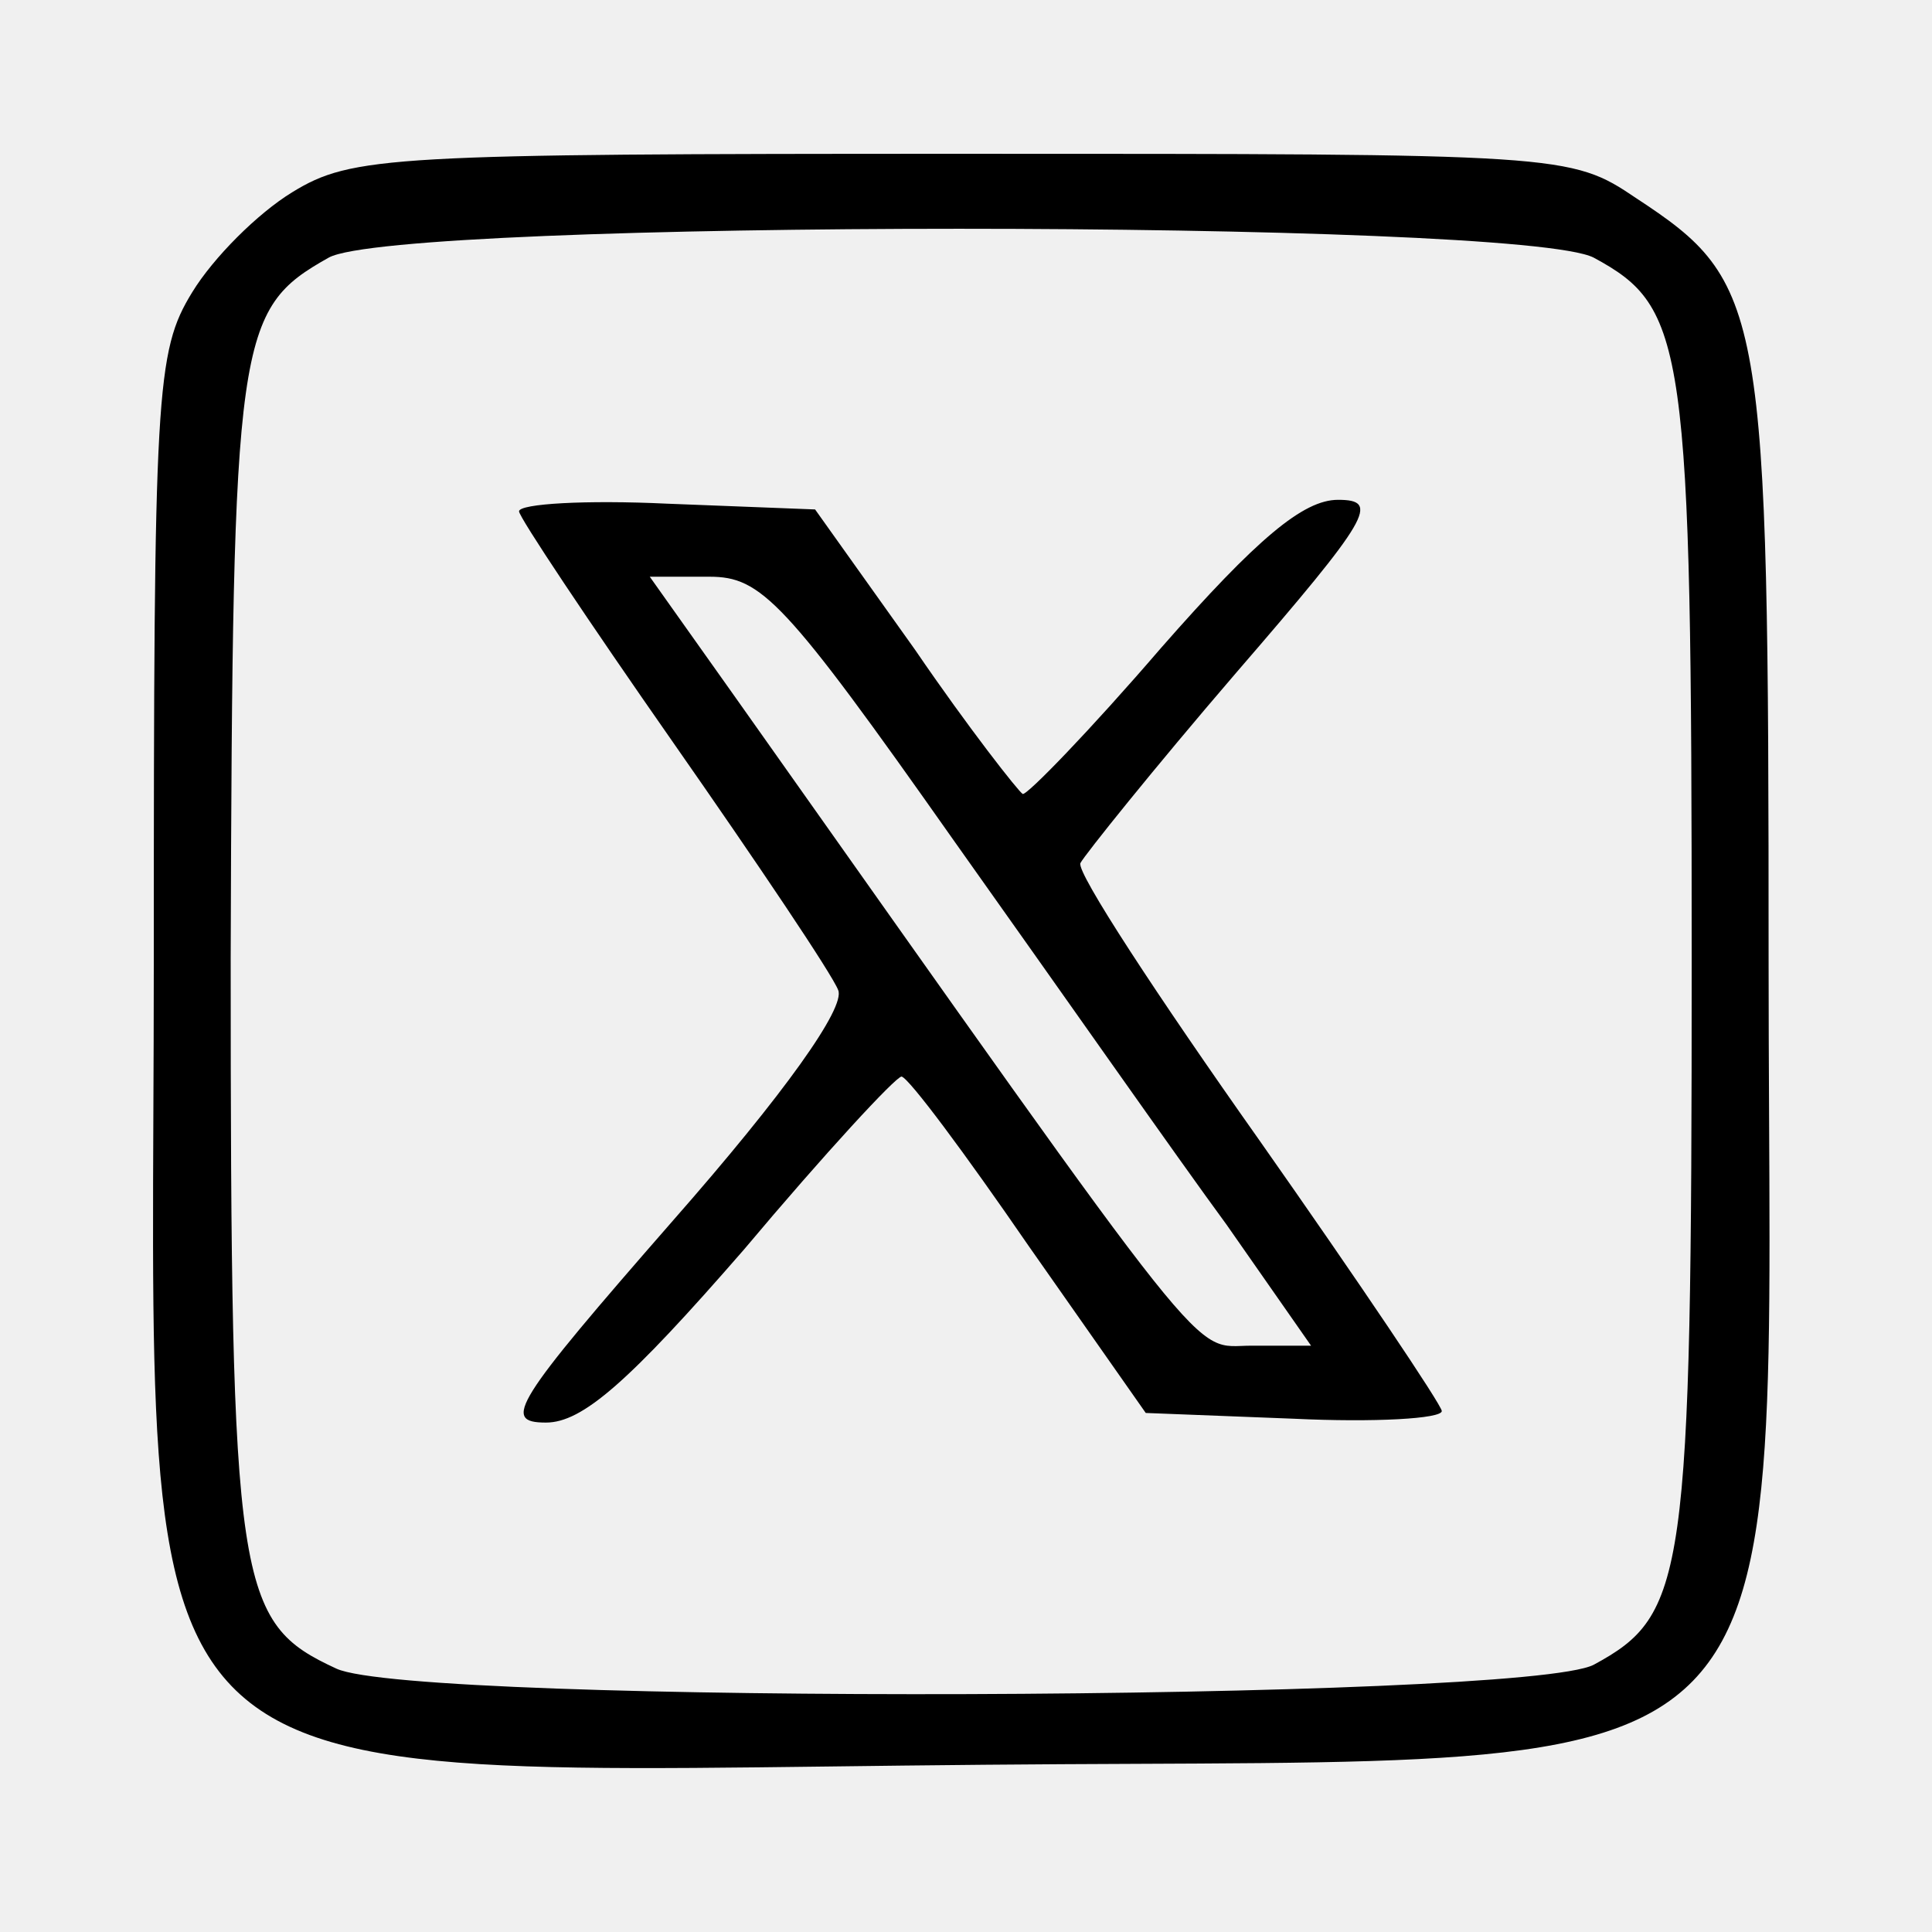
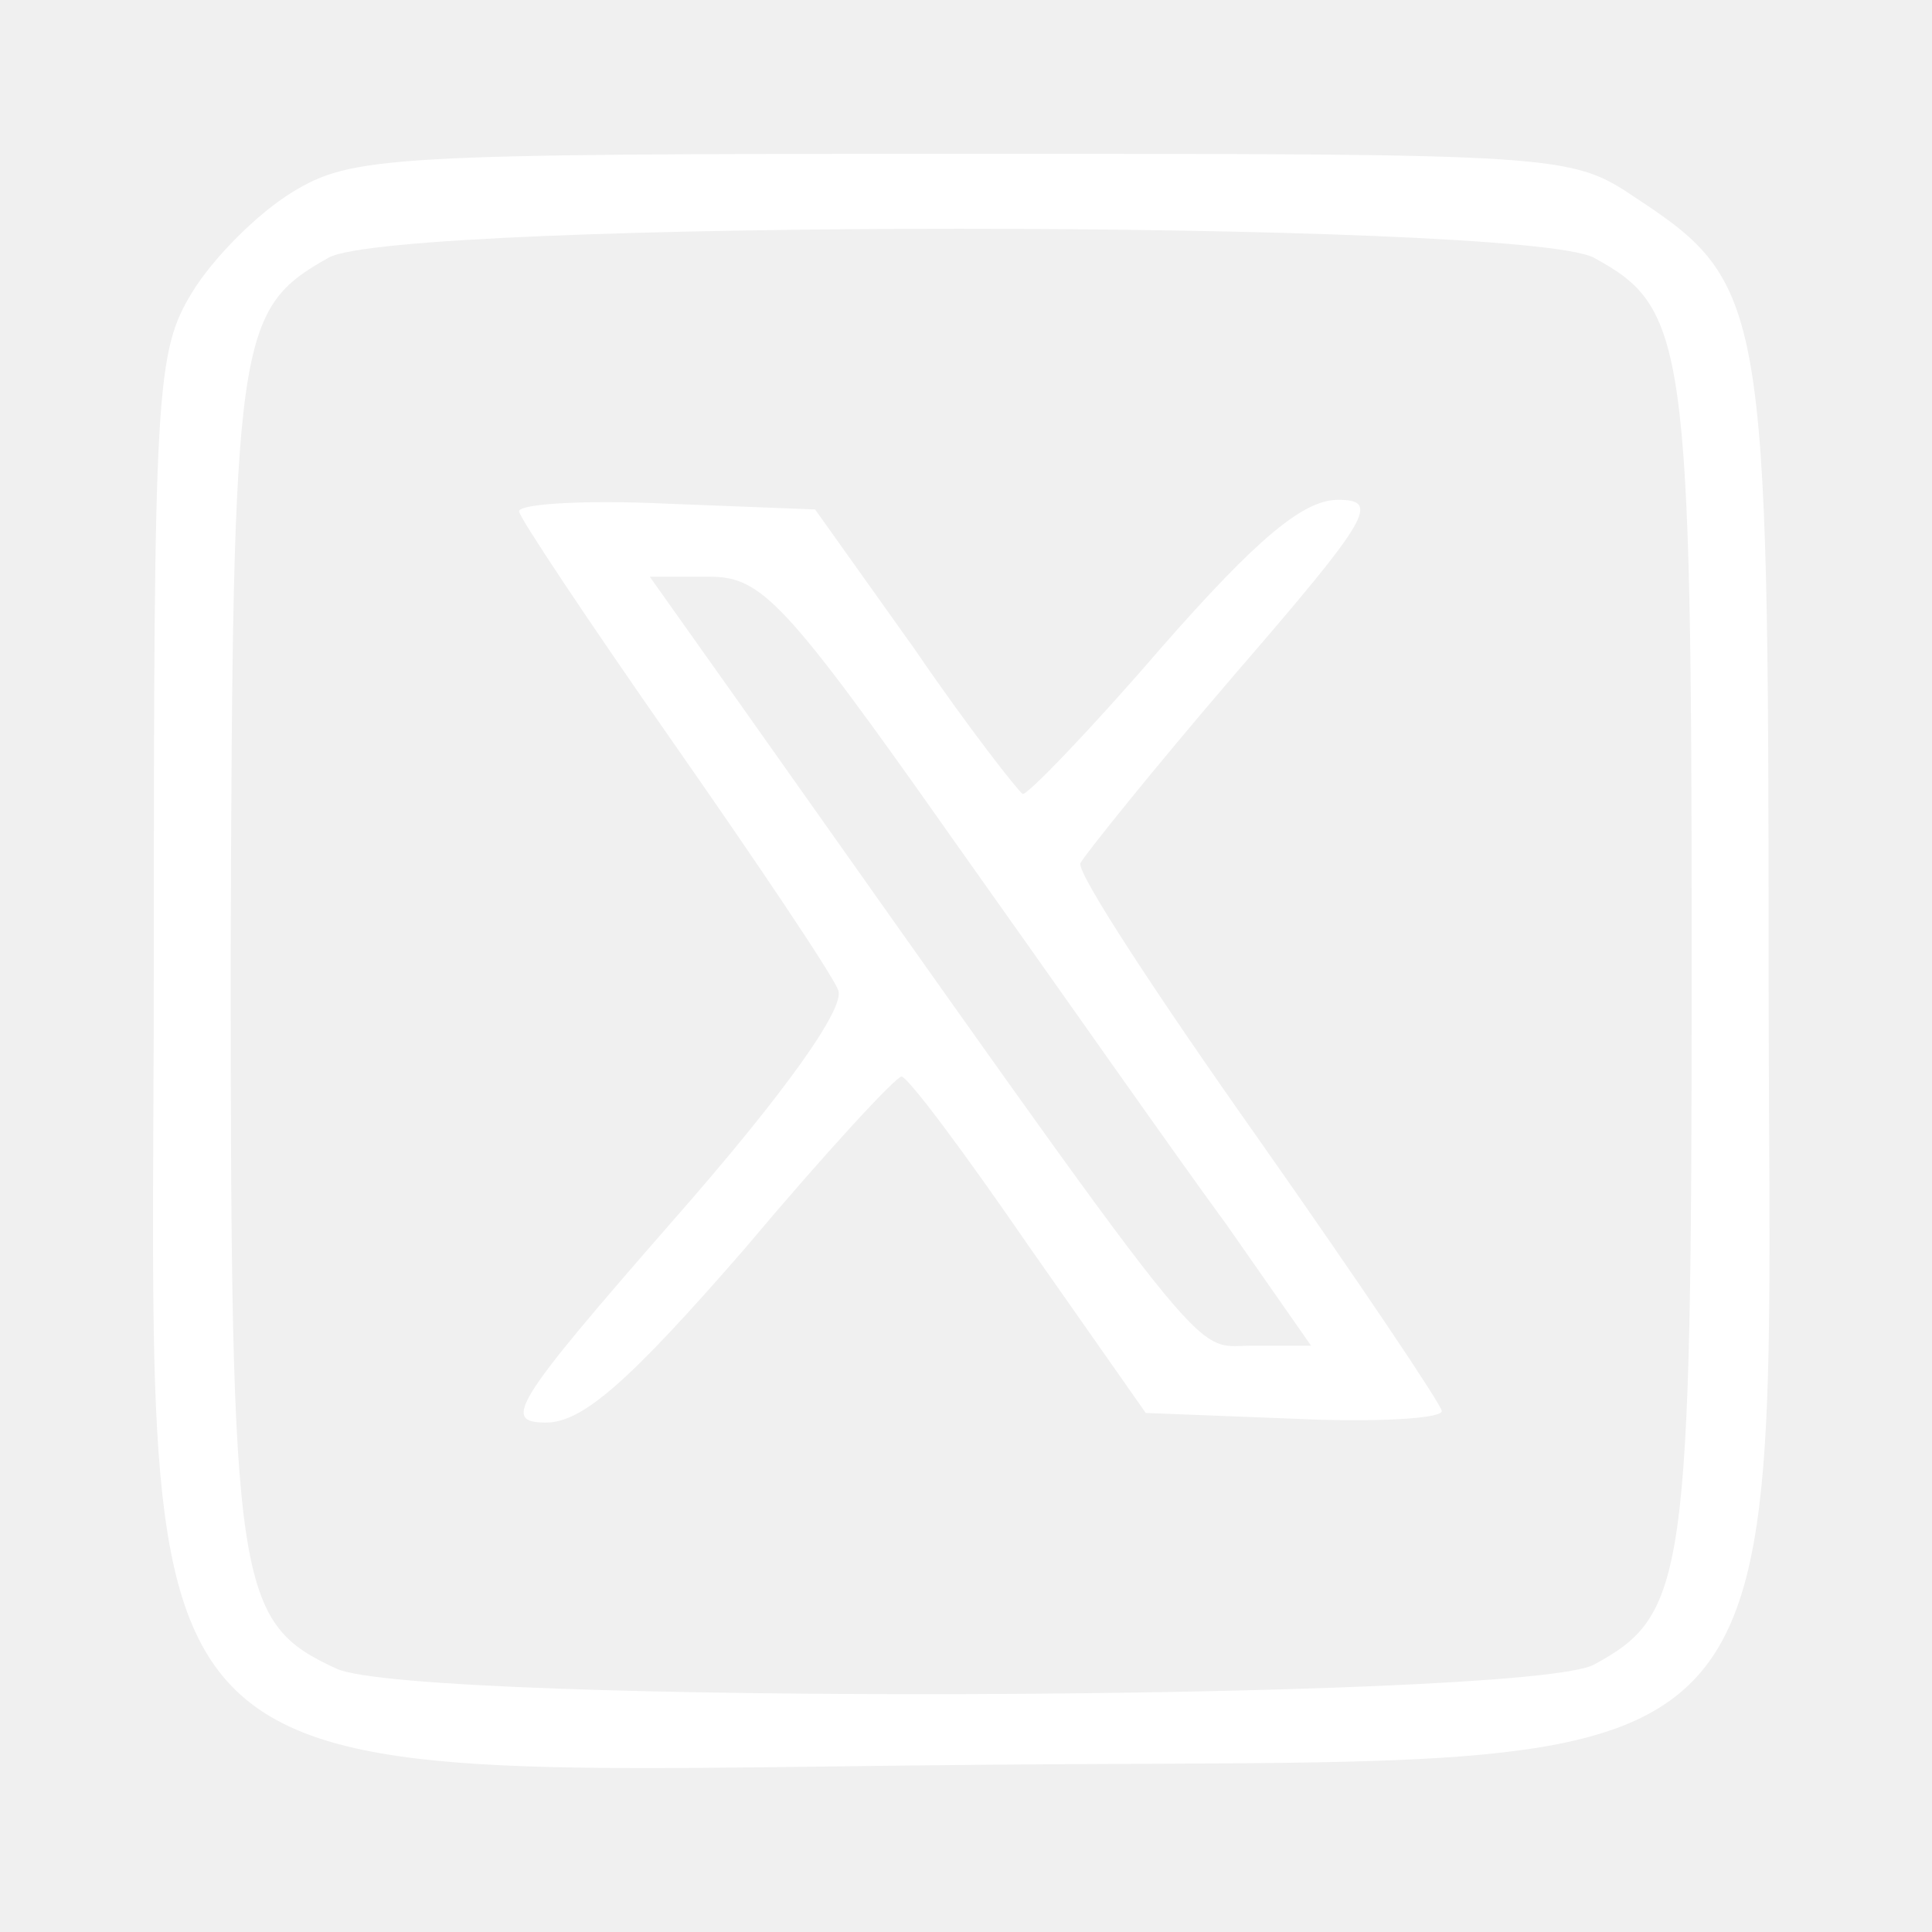
<svg xmlns="http://www.w3.org/2000/svg" width="134" height="134" viewBox="0 0 134 134" fill="none">
-   <path d="M20.267 13.334C17.867 14.8 14.8 17.867 13.333 20.267C10.8 24.4 10.667 27.067 10.667 66.8C10.667 126.667 6.667 122.934 68.267 122.4C126.8 121.867 122.667 126 122.667 66.667C122.667 21.2 122.4 19.6 113.467 13.734C108.933 10.667 108.4 10.667 66.8 10.667C27.067 10.667 24.4 10.8 20.267 13.334ZM110.533 17.867C116.933 21.334 117.333 23.734 117.333 66.667C117.333 109.6 116.933 112 110.533 115.467C105.6 118 28.8 118.267 23.333 115.734C16.4 112.534 16 110.267 16 66.4C16.133 23.2 16.4 21.467 22.8 17.867C27.6 15.2 105.333 15.2 110.533 17.867Z" fill="black" />
-   <path d="M36 35.467C36 35.867 40.8 43.067 46.667 51.467C52.533 59.867 57.733 67.6 58.133 68.667C58.667 69.867 54.4 75.867 46.667 84.667C35.6 97.334 34.8 98.667 37.867 98.667C40.4 98.667 43.6 95.867 51.6 86.667C57.2 80 62.133 74.667 62.533 74.667C63.067 74.8 66.933 80 71.333 86.4L79.467 98L89.733 98.4C95.333 98.667 100 98.4 100 97.867C100 97.467 94.267 88.934 87.333 79.067C80.267 69.067 74.667 60.534 74.933 59.867C75.2 59.334 80 53.334 85.733 46.667C95.067 35.867 95.733 34.667 92.8 34.667C90.4 34.667 87.2 37.334 80.533 44.934C75.6 50.667 71.2 55.2 70.933 55.067C70.667 54.934 67.2 50.534 63.467 45.067L56.533 35.334L46.267 34.934C40.667 34.667 36 34.934 36 35.467ZM66.133 58.267C73.333 68.4 81.733 80.4 85.067 84.934L90.933 93.334H86.8C82.533 93.334 84.8 96.134 50.933 48.267L45.067 40H49.2C52.8 40 54.4 41.6 66.133 58.267Z" fill="black" />
+   <path d="M20.267 13.334C17.867 14.8 14.8 17.867 13.333 20.267C10.8 24.4 10.667 27.067 10.667 66.8C10.667 126.667 6.667 122.934 68.267 122.4C126.8 121.867 122.667 126 122.667 66.667C122.667 21.2 122.4 19.6 113.467 13.734C108.933 10.667 108.4 10.667 66.8 10.667C27.067 10.667 24.4 10.8 20.267 13.334ZM110.533 17.867C116.933 21.334 117.333 23.734 117.333 66.667C117.333 109.6 116.933 112 110.533 115.467C105.6 118 28.8 118.267 23.333 115.734C16.4 112.534 16 110.267 16 66.4C16.133 23.2 16.4 21.467 22.8 17.867C27.6 15.2 105.333 15.2 110.533 17.867Z" fill="white" />
+   <path d="M36 35.467C36 35.867 40.8 43.067 46.667 51.467C52.533 59.867 57.733 67.6 58.133 68.667C58.667 69.867 54.4 75.867 46.667 84.667C35.6 97.334 34.8 98.667 37.867 98.667C40.4 98.667 43.6 95.867 51.6 86.667C57.2 80 62.133 74.667 62.533 74.667C63.067 74.8 66.933 80 71.333 86.4L79.467 98L89.733 98.4C95.333 98.667 100 98.4 100 97.867C100 97.467 94.267 88.934 87.333 79.067C80.267 69.067 74.667 60.534 74.933 59.867C75.2 59.334 80 53.334 85.733 46.667C95.067 35.867 95.733 34.667 92.8 34.667C90.4 34.667 87.2 37.334 80.533 44.934C75.6 50.667 71.2 55.2 70.933 55.067C70.667 54.934 67.2 50.534 63.467 45.067L56.533 35.334L46.267 34.934C40.667 34.667 36 34.934 36 35.467ZM66.133 58.267C73.333 68.4 81.733 80.4 85.067 84.934L90.933 93.334H86.8C82.533 93.334 84.8 96.134 50.933 48.267L45.067 40H49.2C52.8 40 54.4 41.6 66.133 58.267Z" fill="white" />
</svg>
